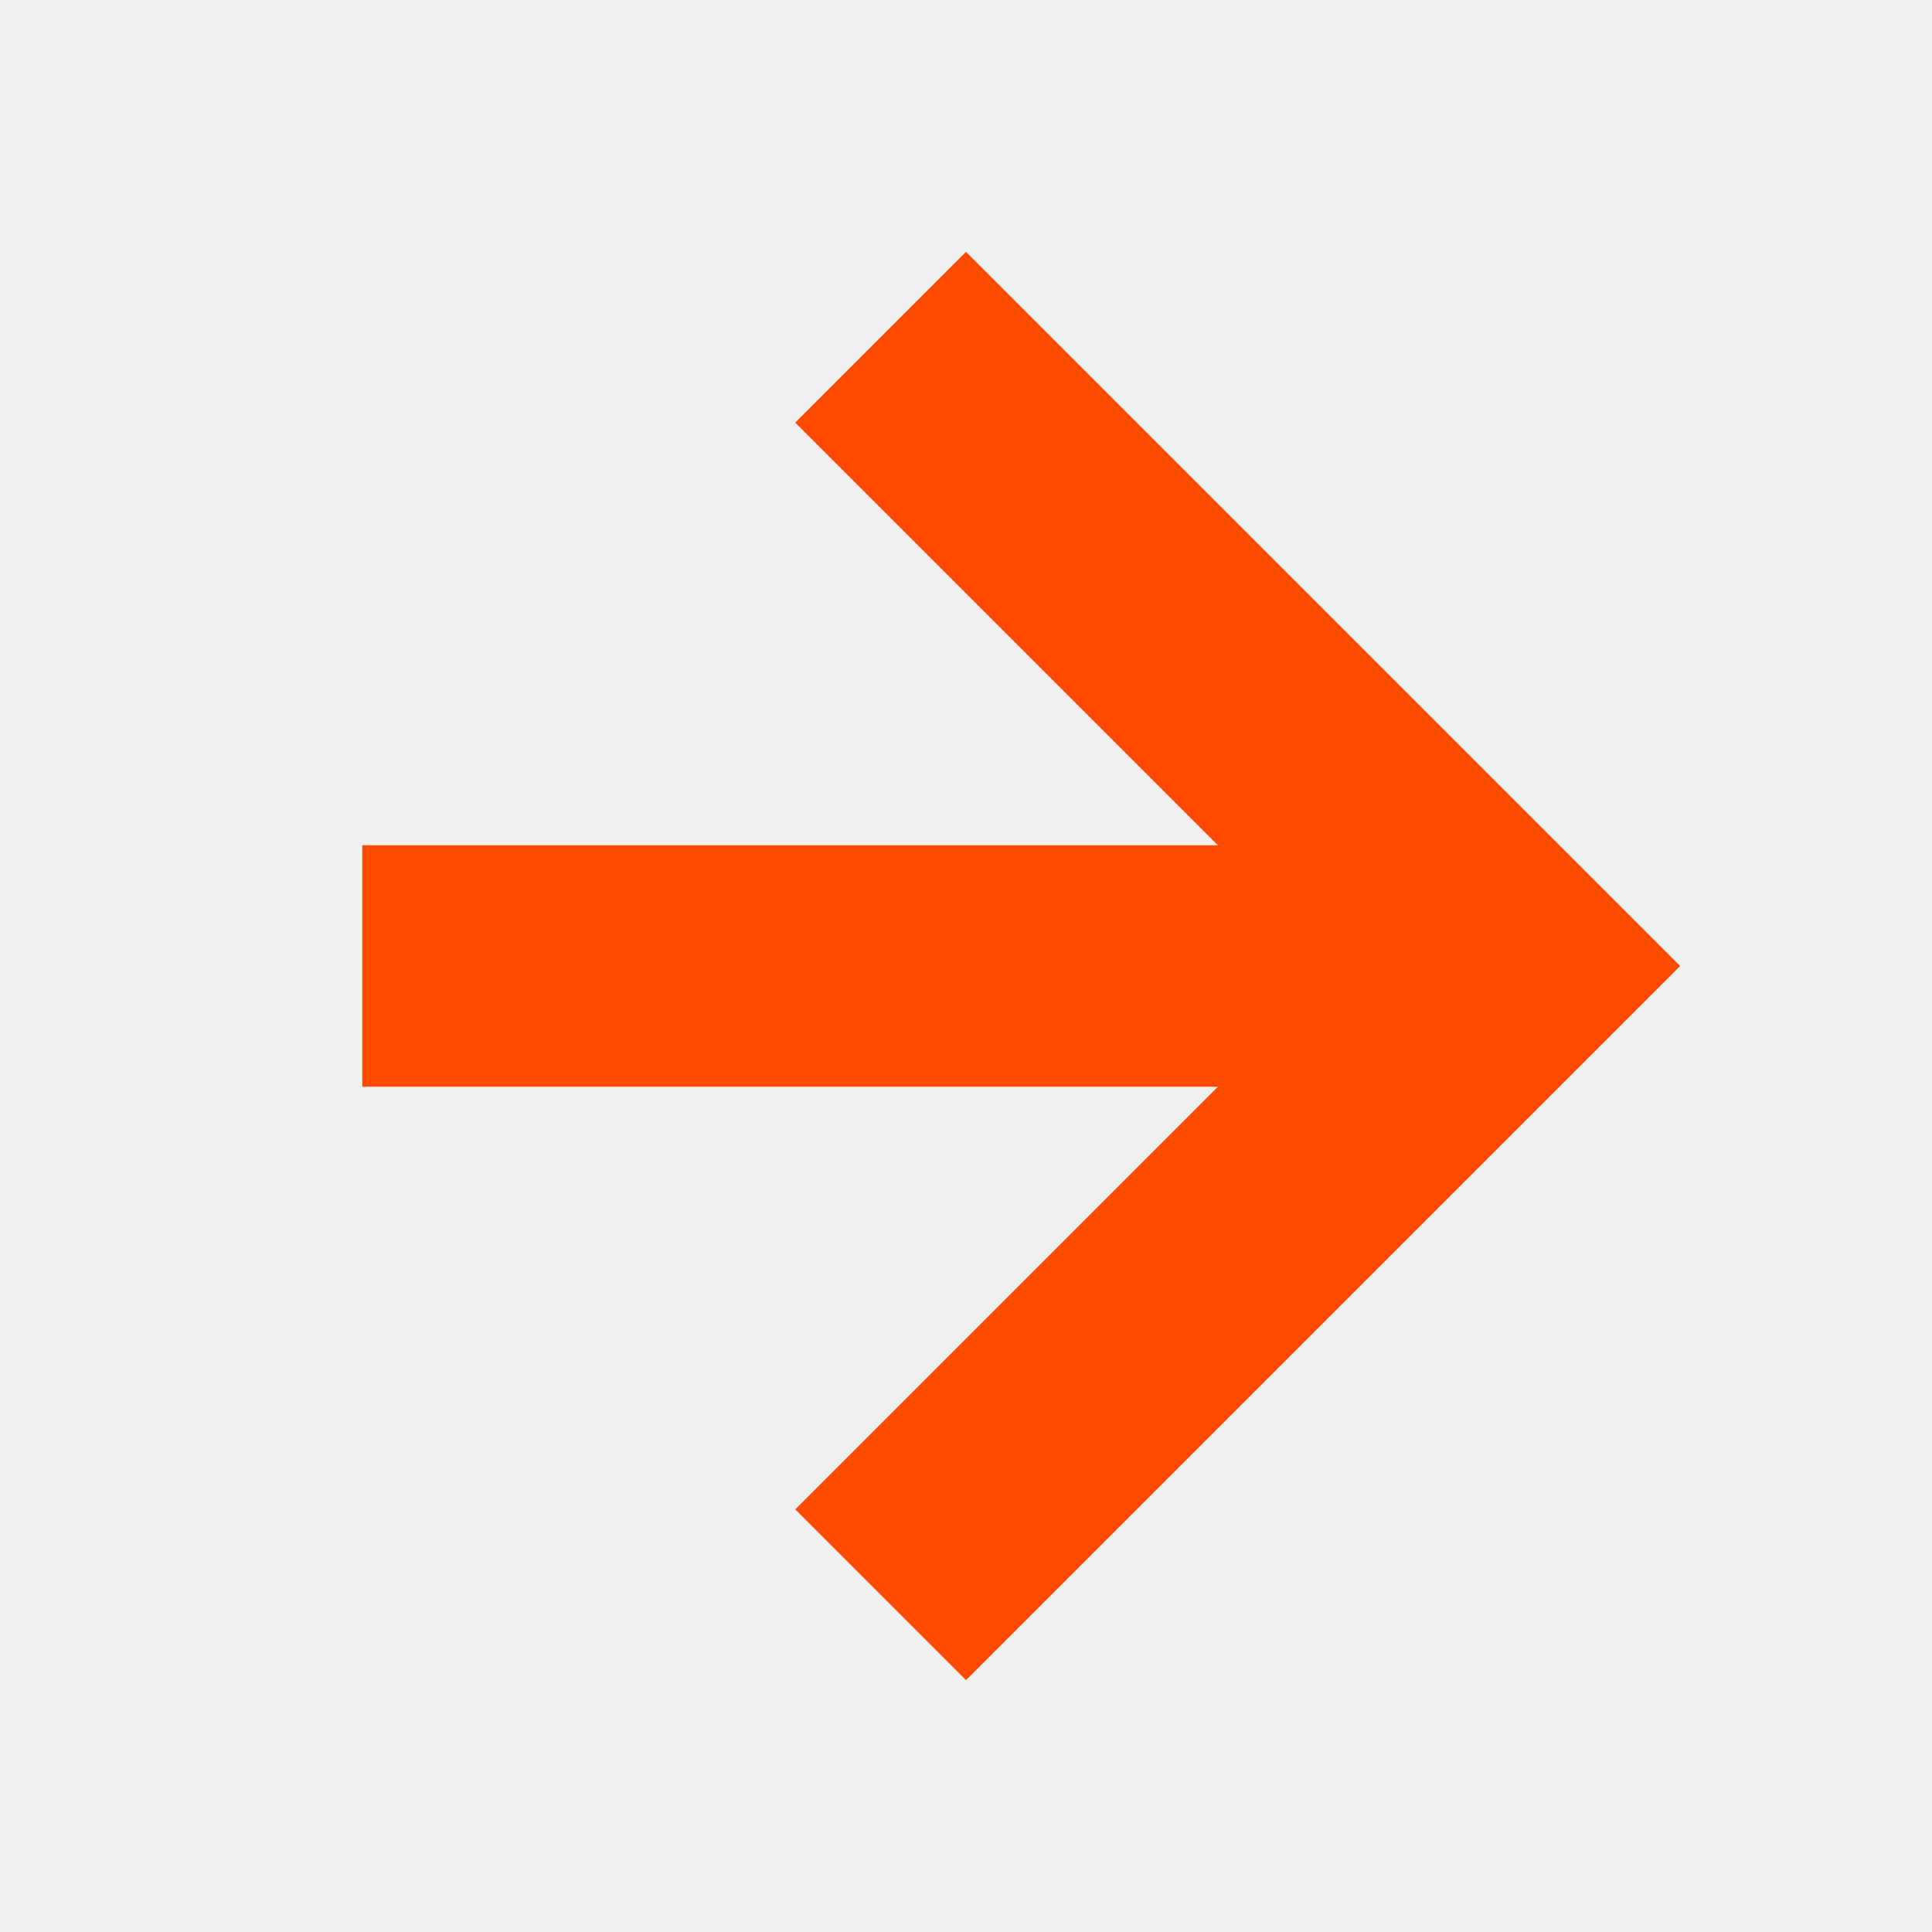
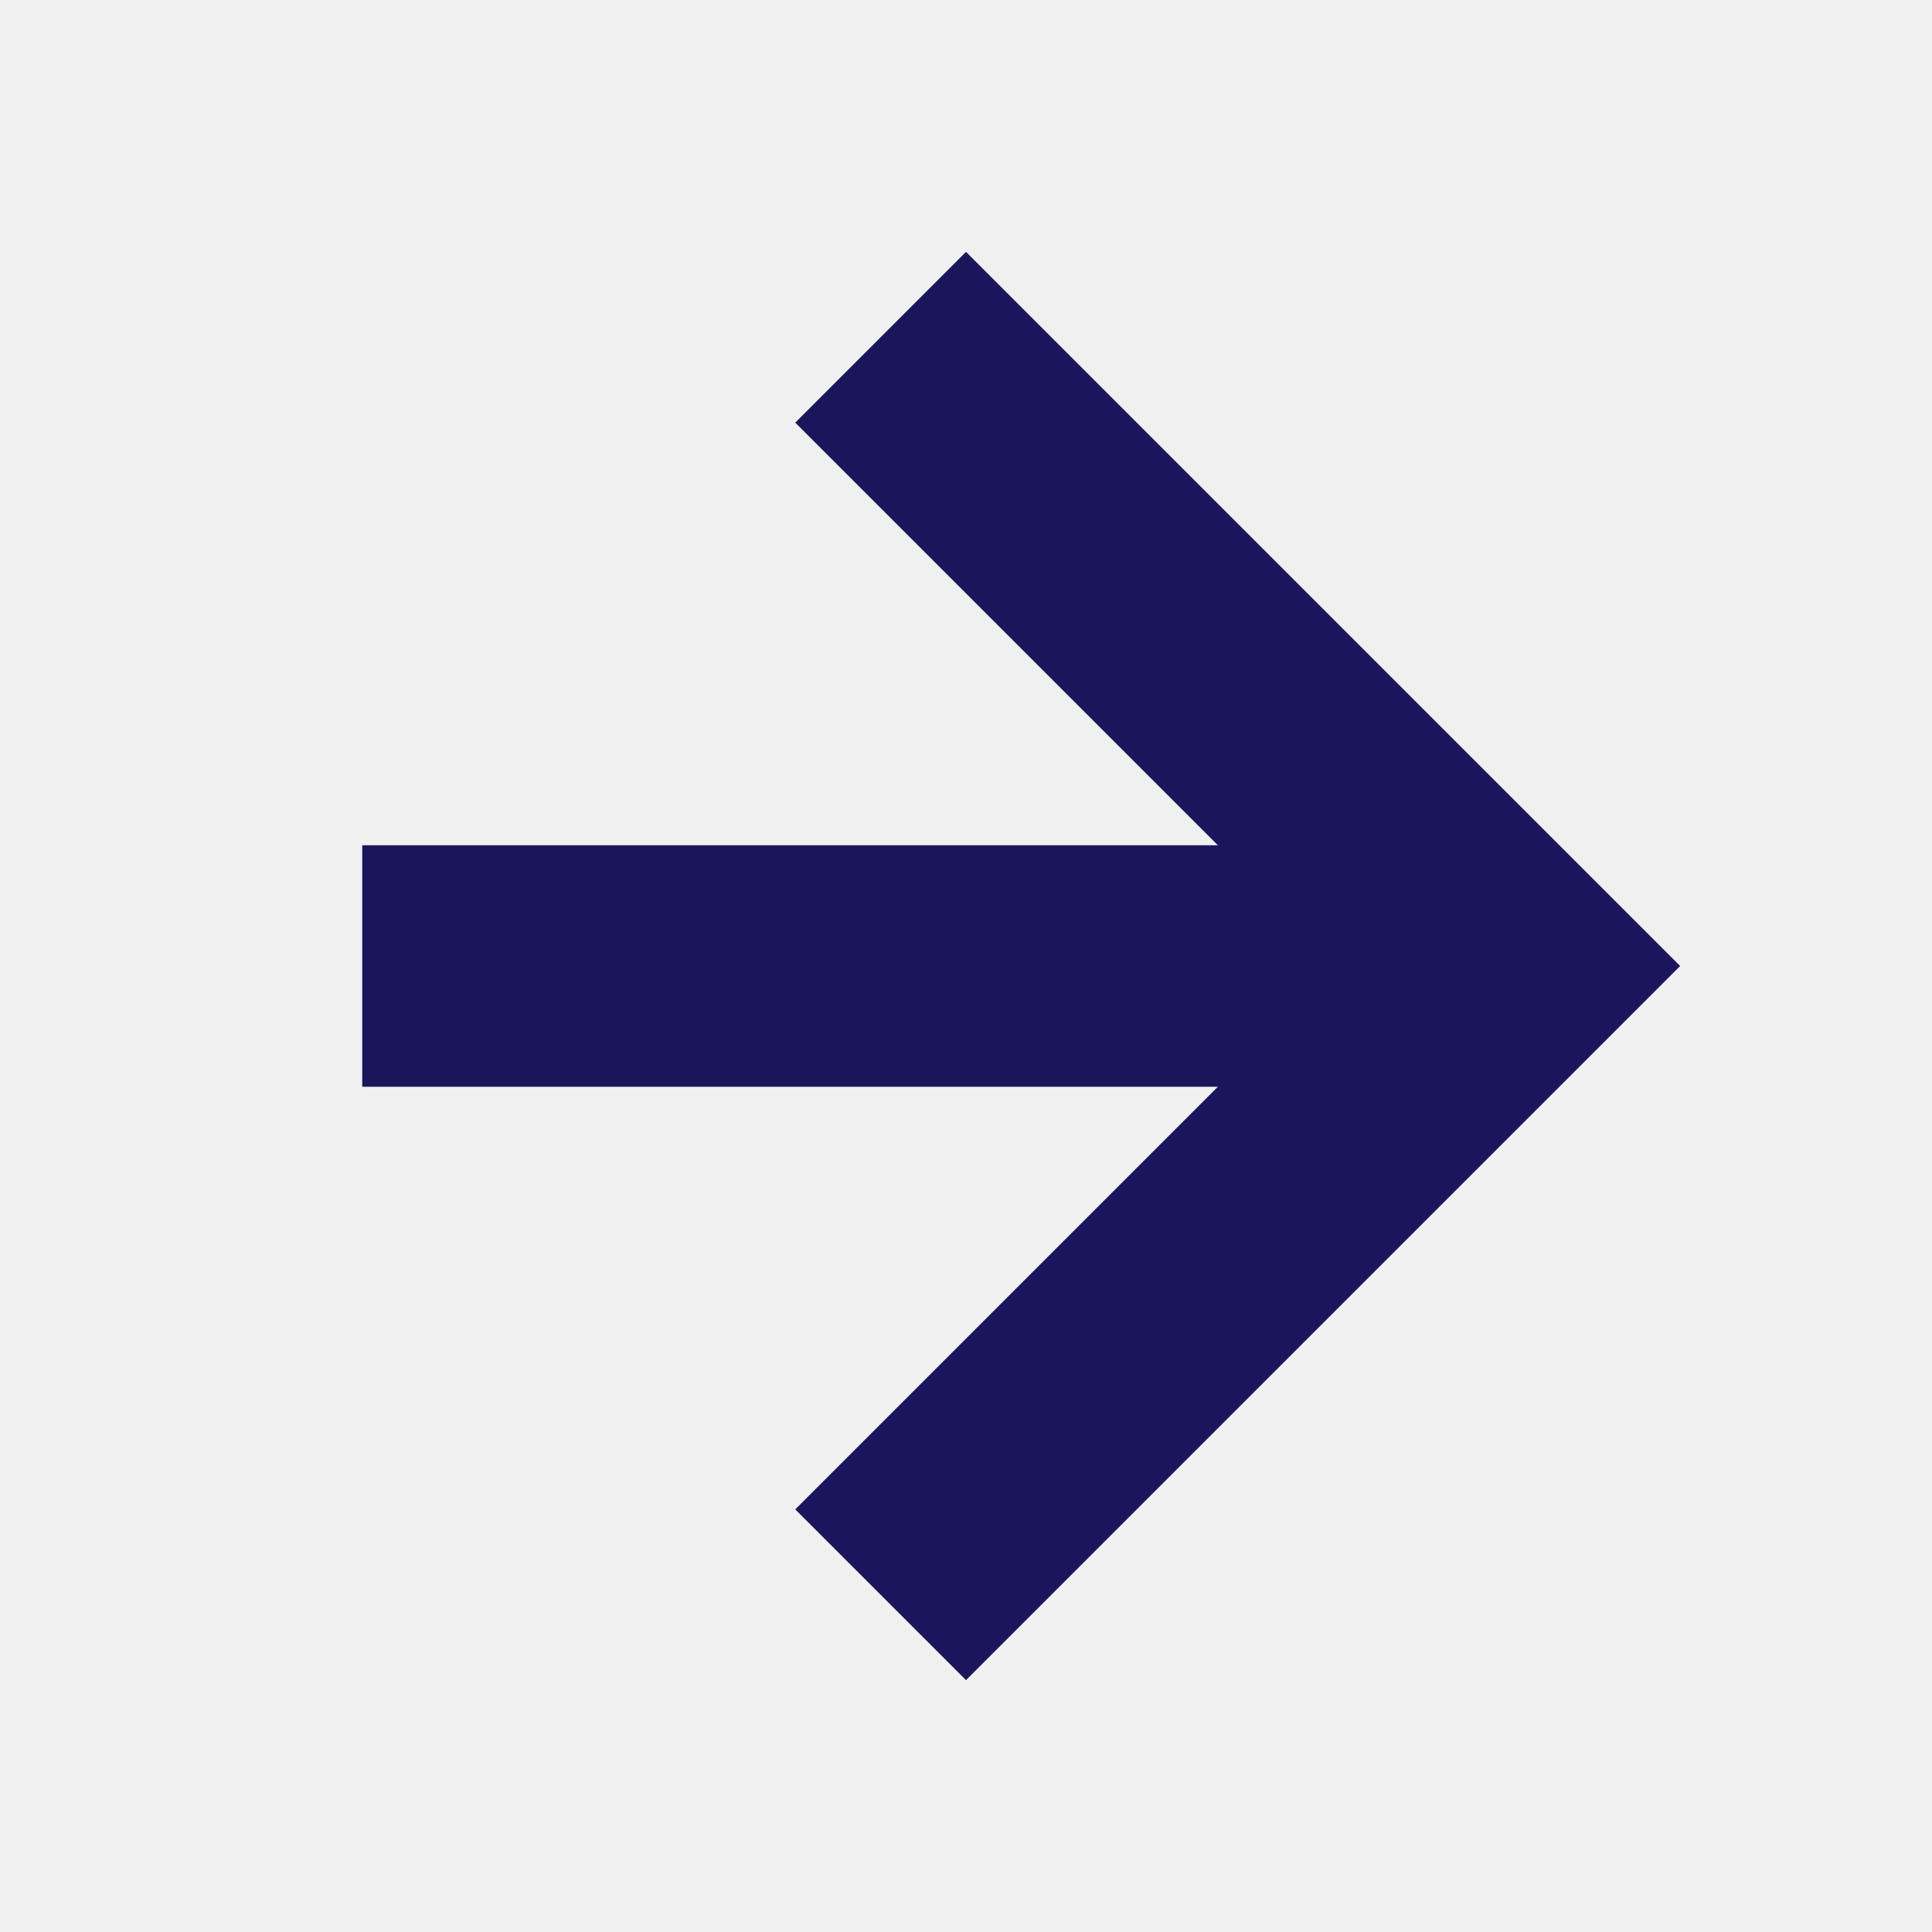
<svg xmlns="http://www.w3.org/2000/svg" width="16" height="16" viewBox="0 0 16 16" fill="none">
  <g clip-path="url(#clip0_465_748)">
-     <path d="M4 8H11" stroke="#FF4A00" stroke-width="2" stroke-linecap="square" />
-     <path d="M8 3.5L12.5 8L8 12.5" stroke="#FF4A00" stroke-width="2" stroke-linecap="square" />
+     <path d="M4 8H11" stroke="#1B165C" stroke-width="2" stroke-linecap="square" />
+     <path d="M8 3.5L12.5 8L8 12.5" stroke="#1B165C" stroke-width="2" stroke-linecap="square" />
  </g>
  <defs>
    <clipPath id="clip0_465_748">
      <rect width="16" height="16" fill="white" />
    </clipPath>
  </defs>
</svg>
